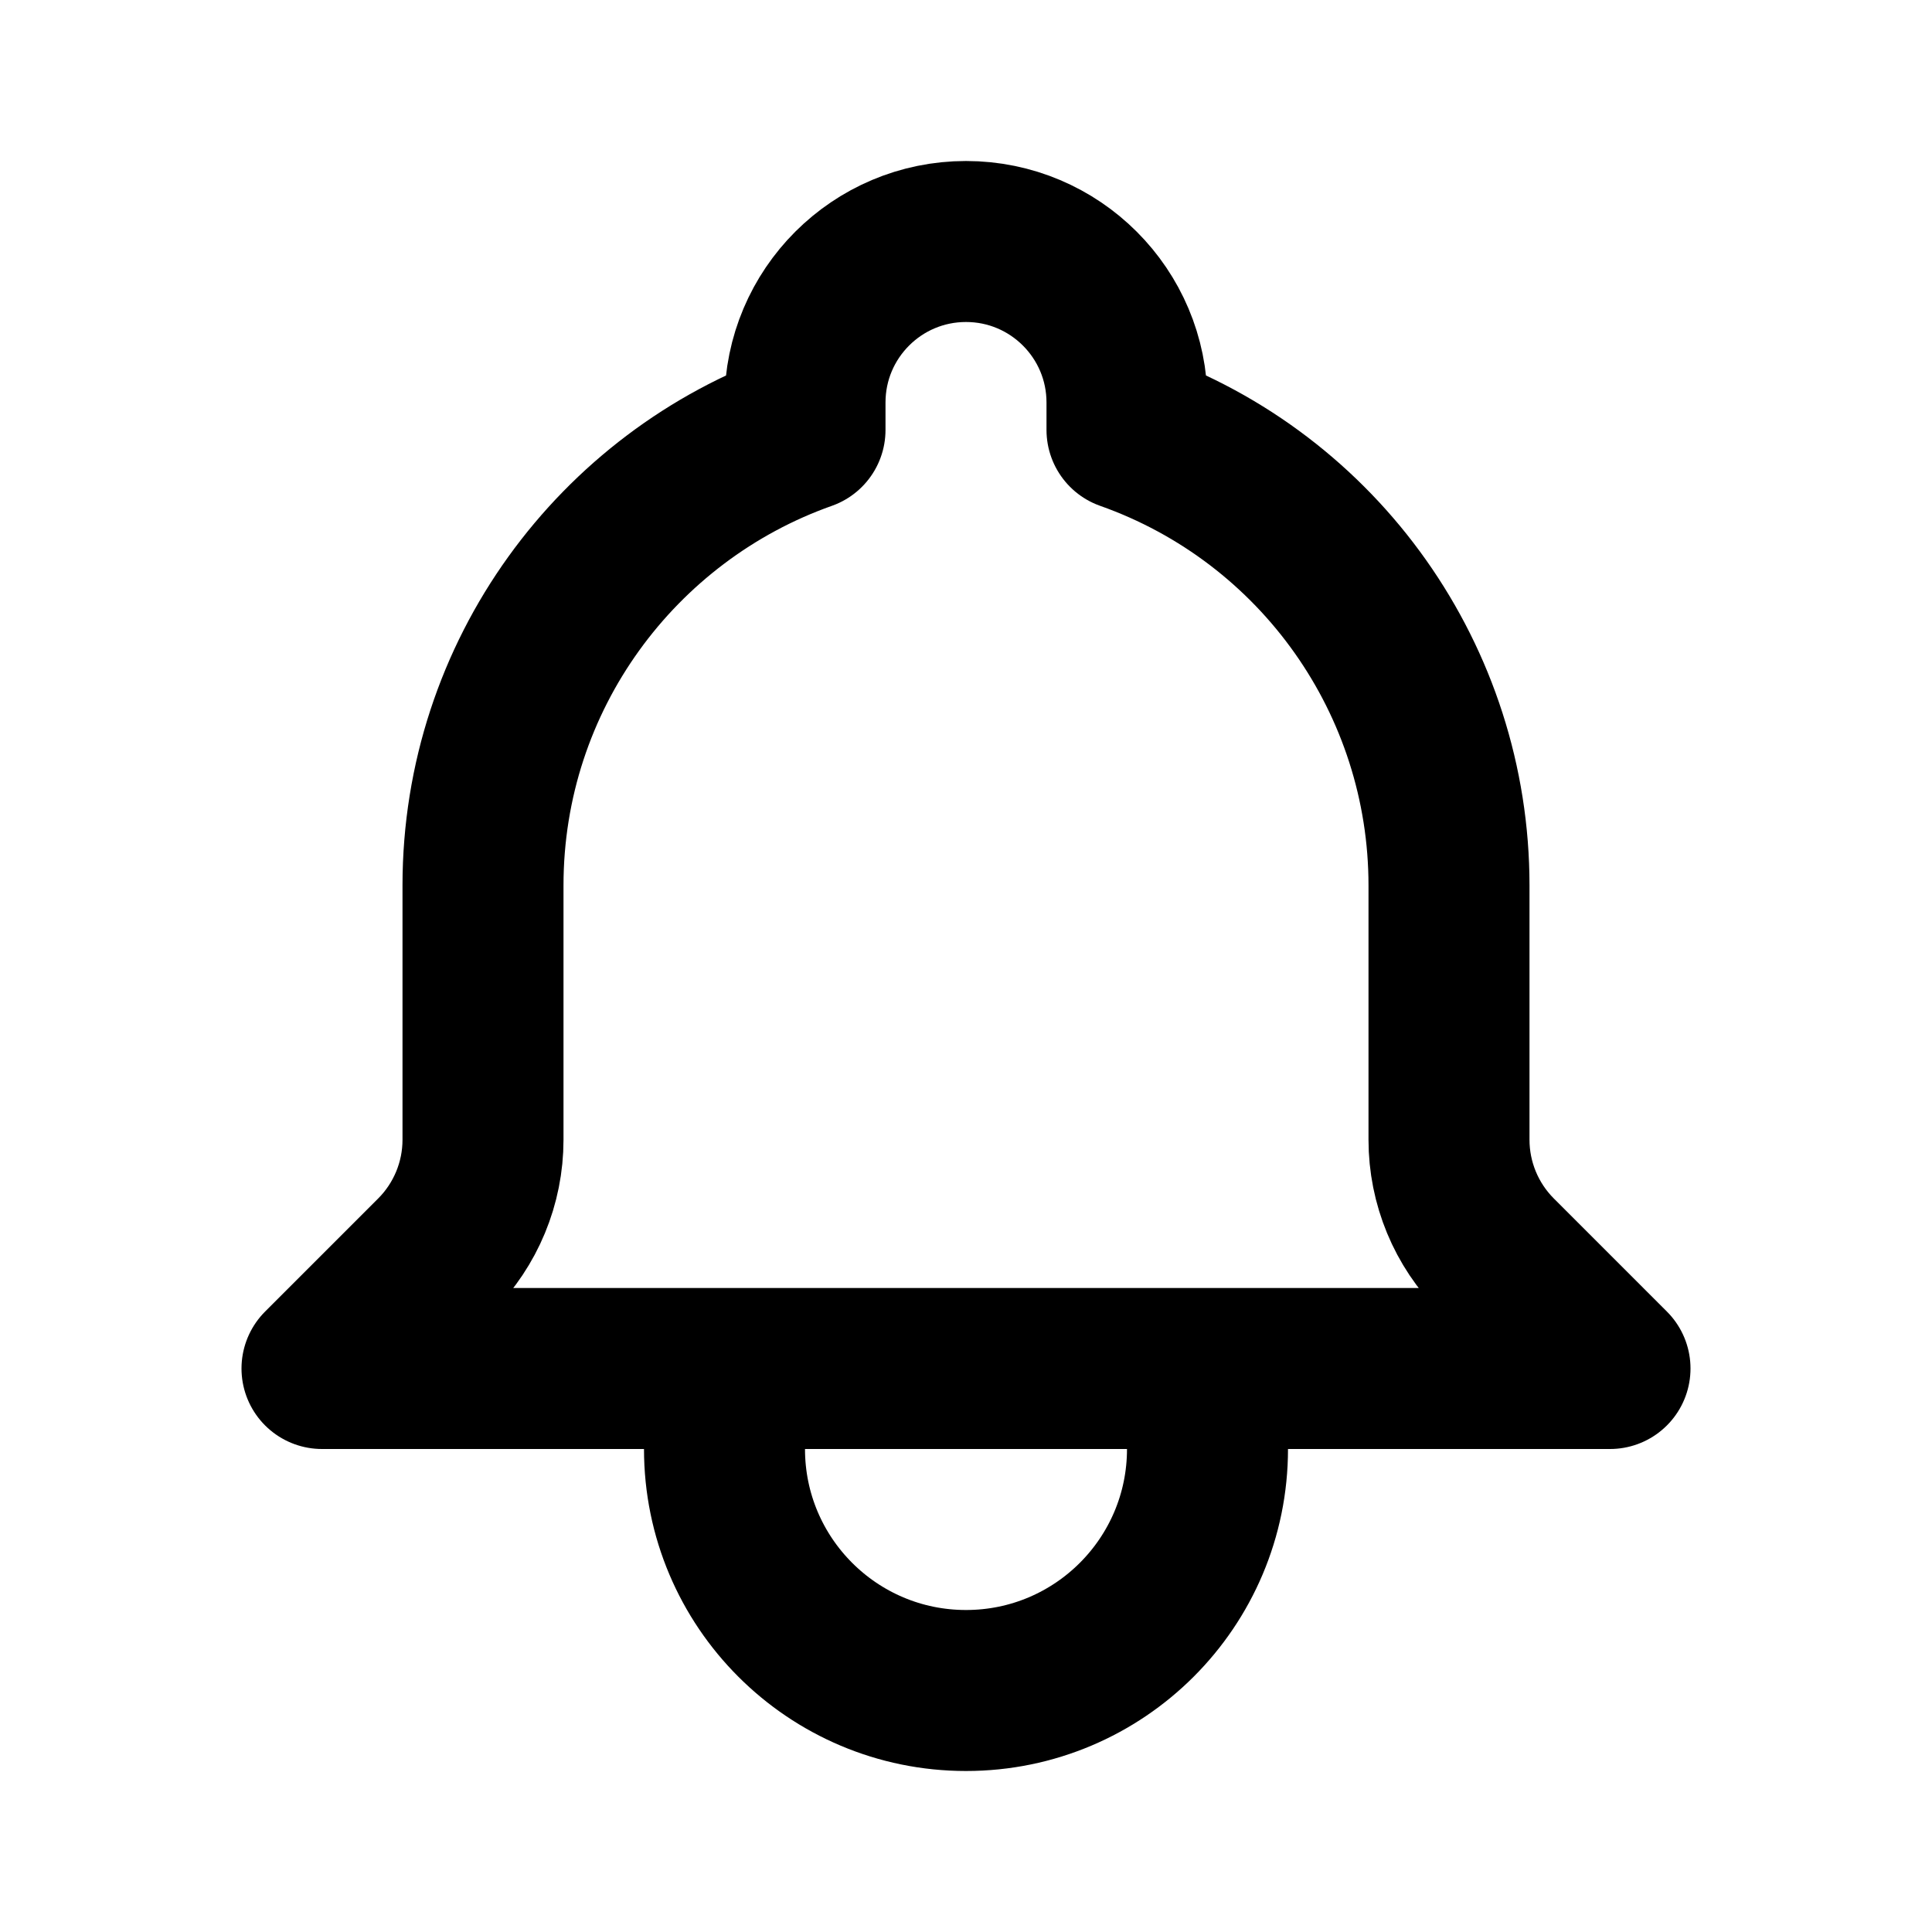
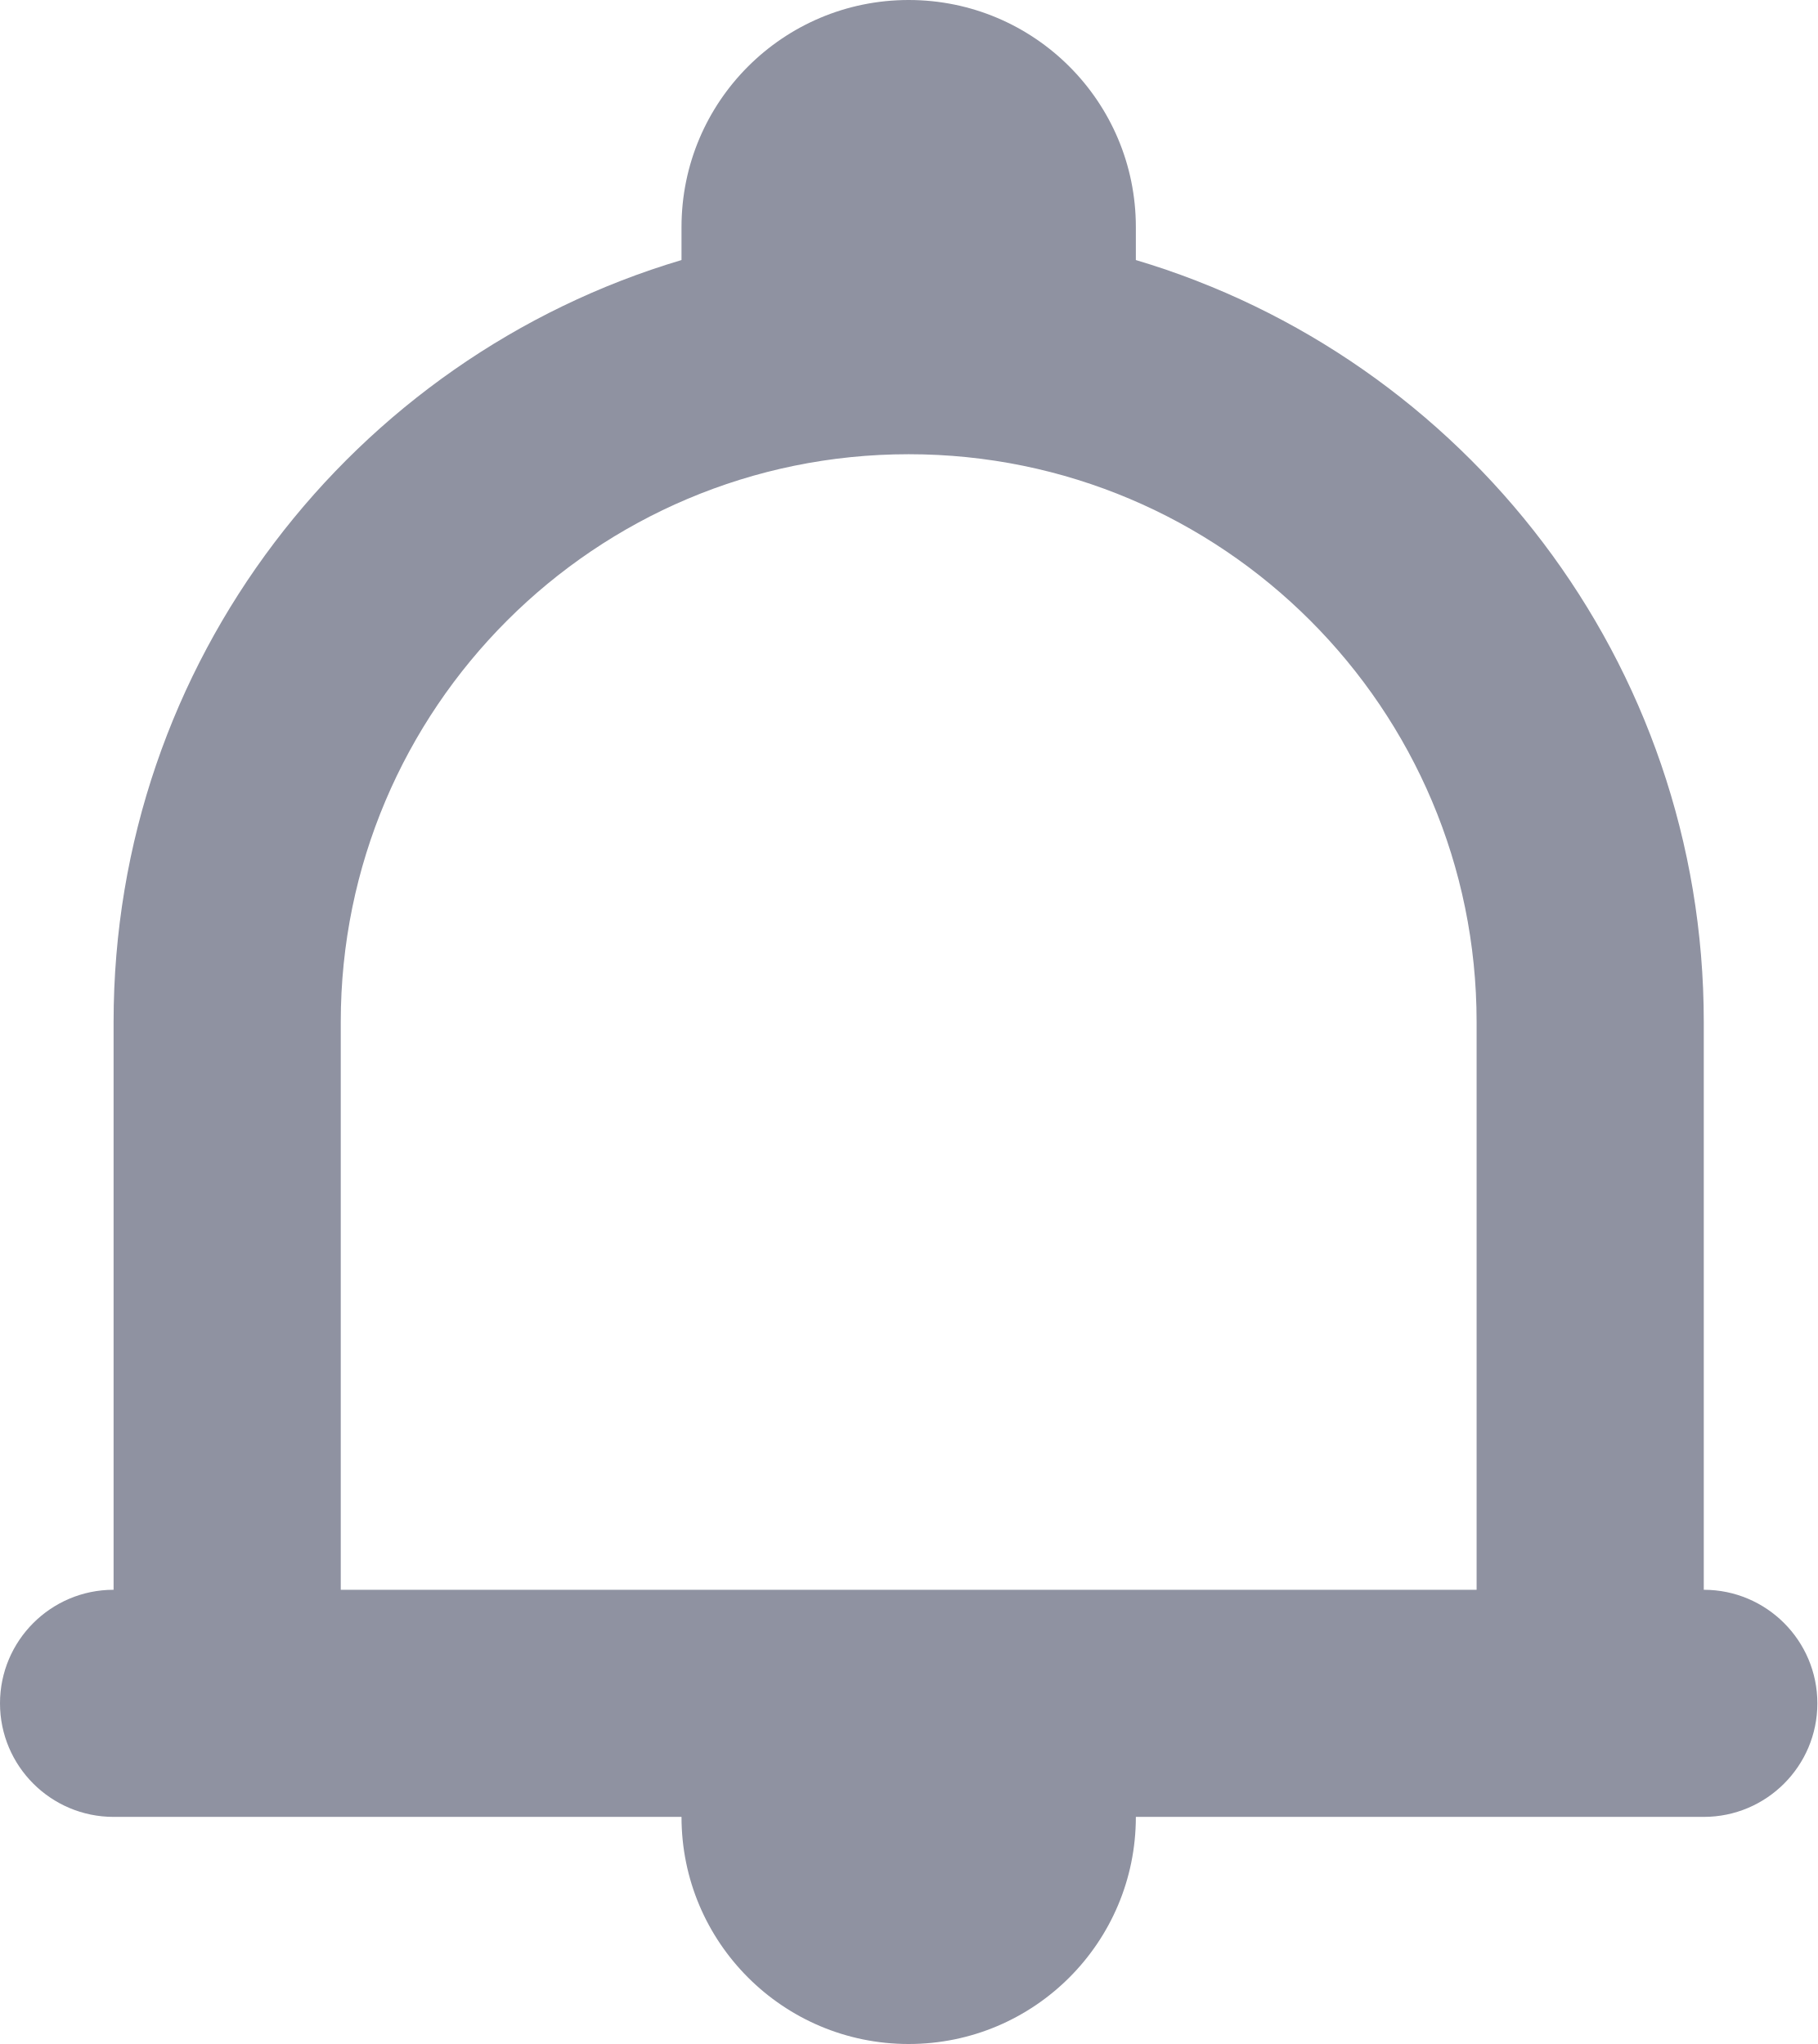
- <svg xmlns="http://www.w3.org/2000/svg" fill="none" viewBox="0 0 24 24" stroke-width="2" stroke="currentColor" aria-hidden="true">
-   <path stroke-linecap="round" stroke-linejoin="round" d="M15 17h5l-1.405-1.405A2.032 2.032 0 0118 14.158V11a6.002 6.002 0 00-4-5.659V5a2 2 0 10-4 0v.341C7.67 6.165 6 8.388 6 11v3.159c0 .538-.214 1.055-.595 1.436L4 17h5m6 0v1a3 3 0 11-6 0v-1m6 0H9" />
+ <svg xmlns="http://www.w3.org/2000/svg" width="16" height="18" viewBox="0 0 16 18" fill="none">
+   <path id="bell" fill-rule="evenodd" clip-rule="evenodd" d="M10 2V2.29C12.892 3.15 15 5.829 15 9V14C15.552 14 16 14.448 16 15C16 15.552 15.552 16 15 16H1C0.448 16 0 15.552 0 15C0 14.448 0.448 14 1 14V9C1 5.829 3.109 3.15 6 2.29V2C6 0.895 6.895 0 8 0C9.105 0 10 0.895 10 2ZM3 14H13V9C13 6.239 10.761 4 8 4C5.239 4 3 6.239 3 9V14ZM10 16H6C6 17.105 6.895 18 8 18C9.105 18 10 17.105 10 16Z" fill="#8F92A1" />
</svg>
